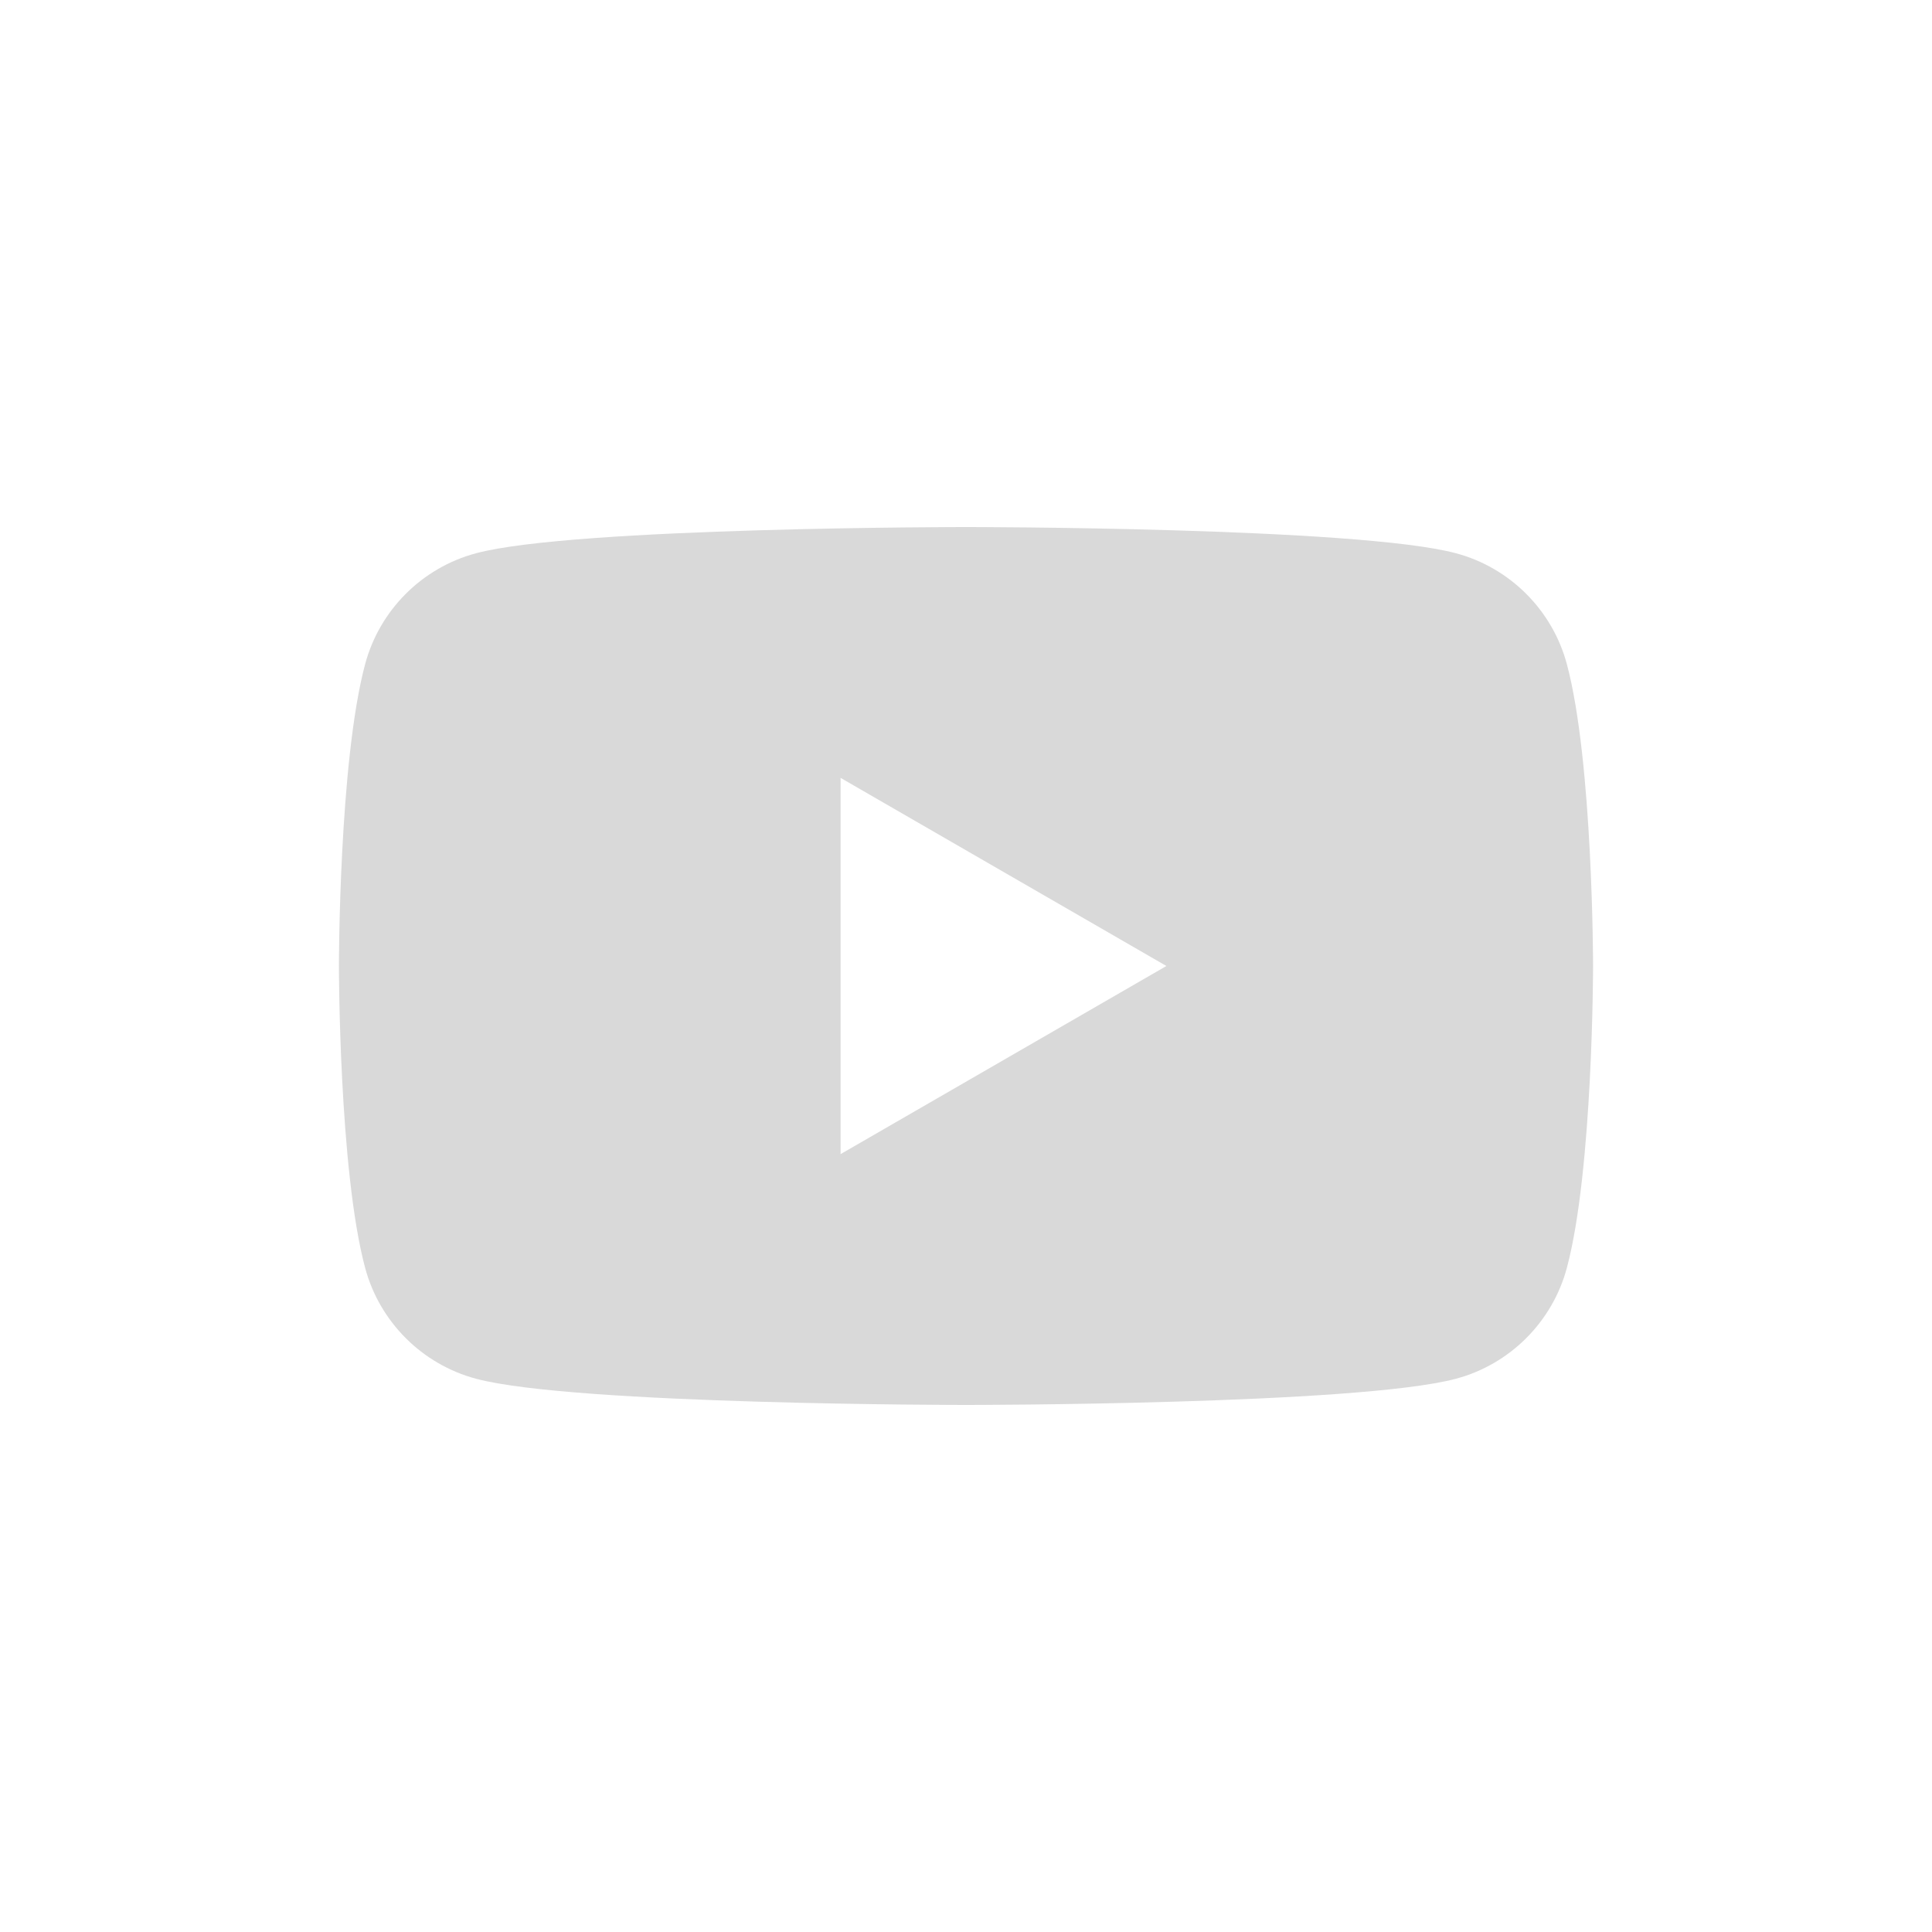
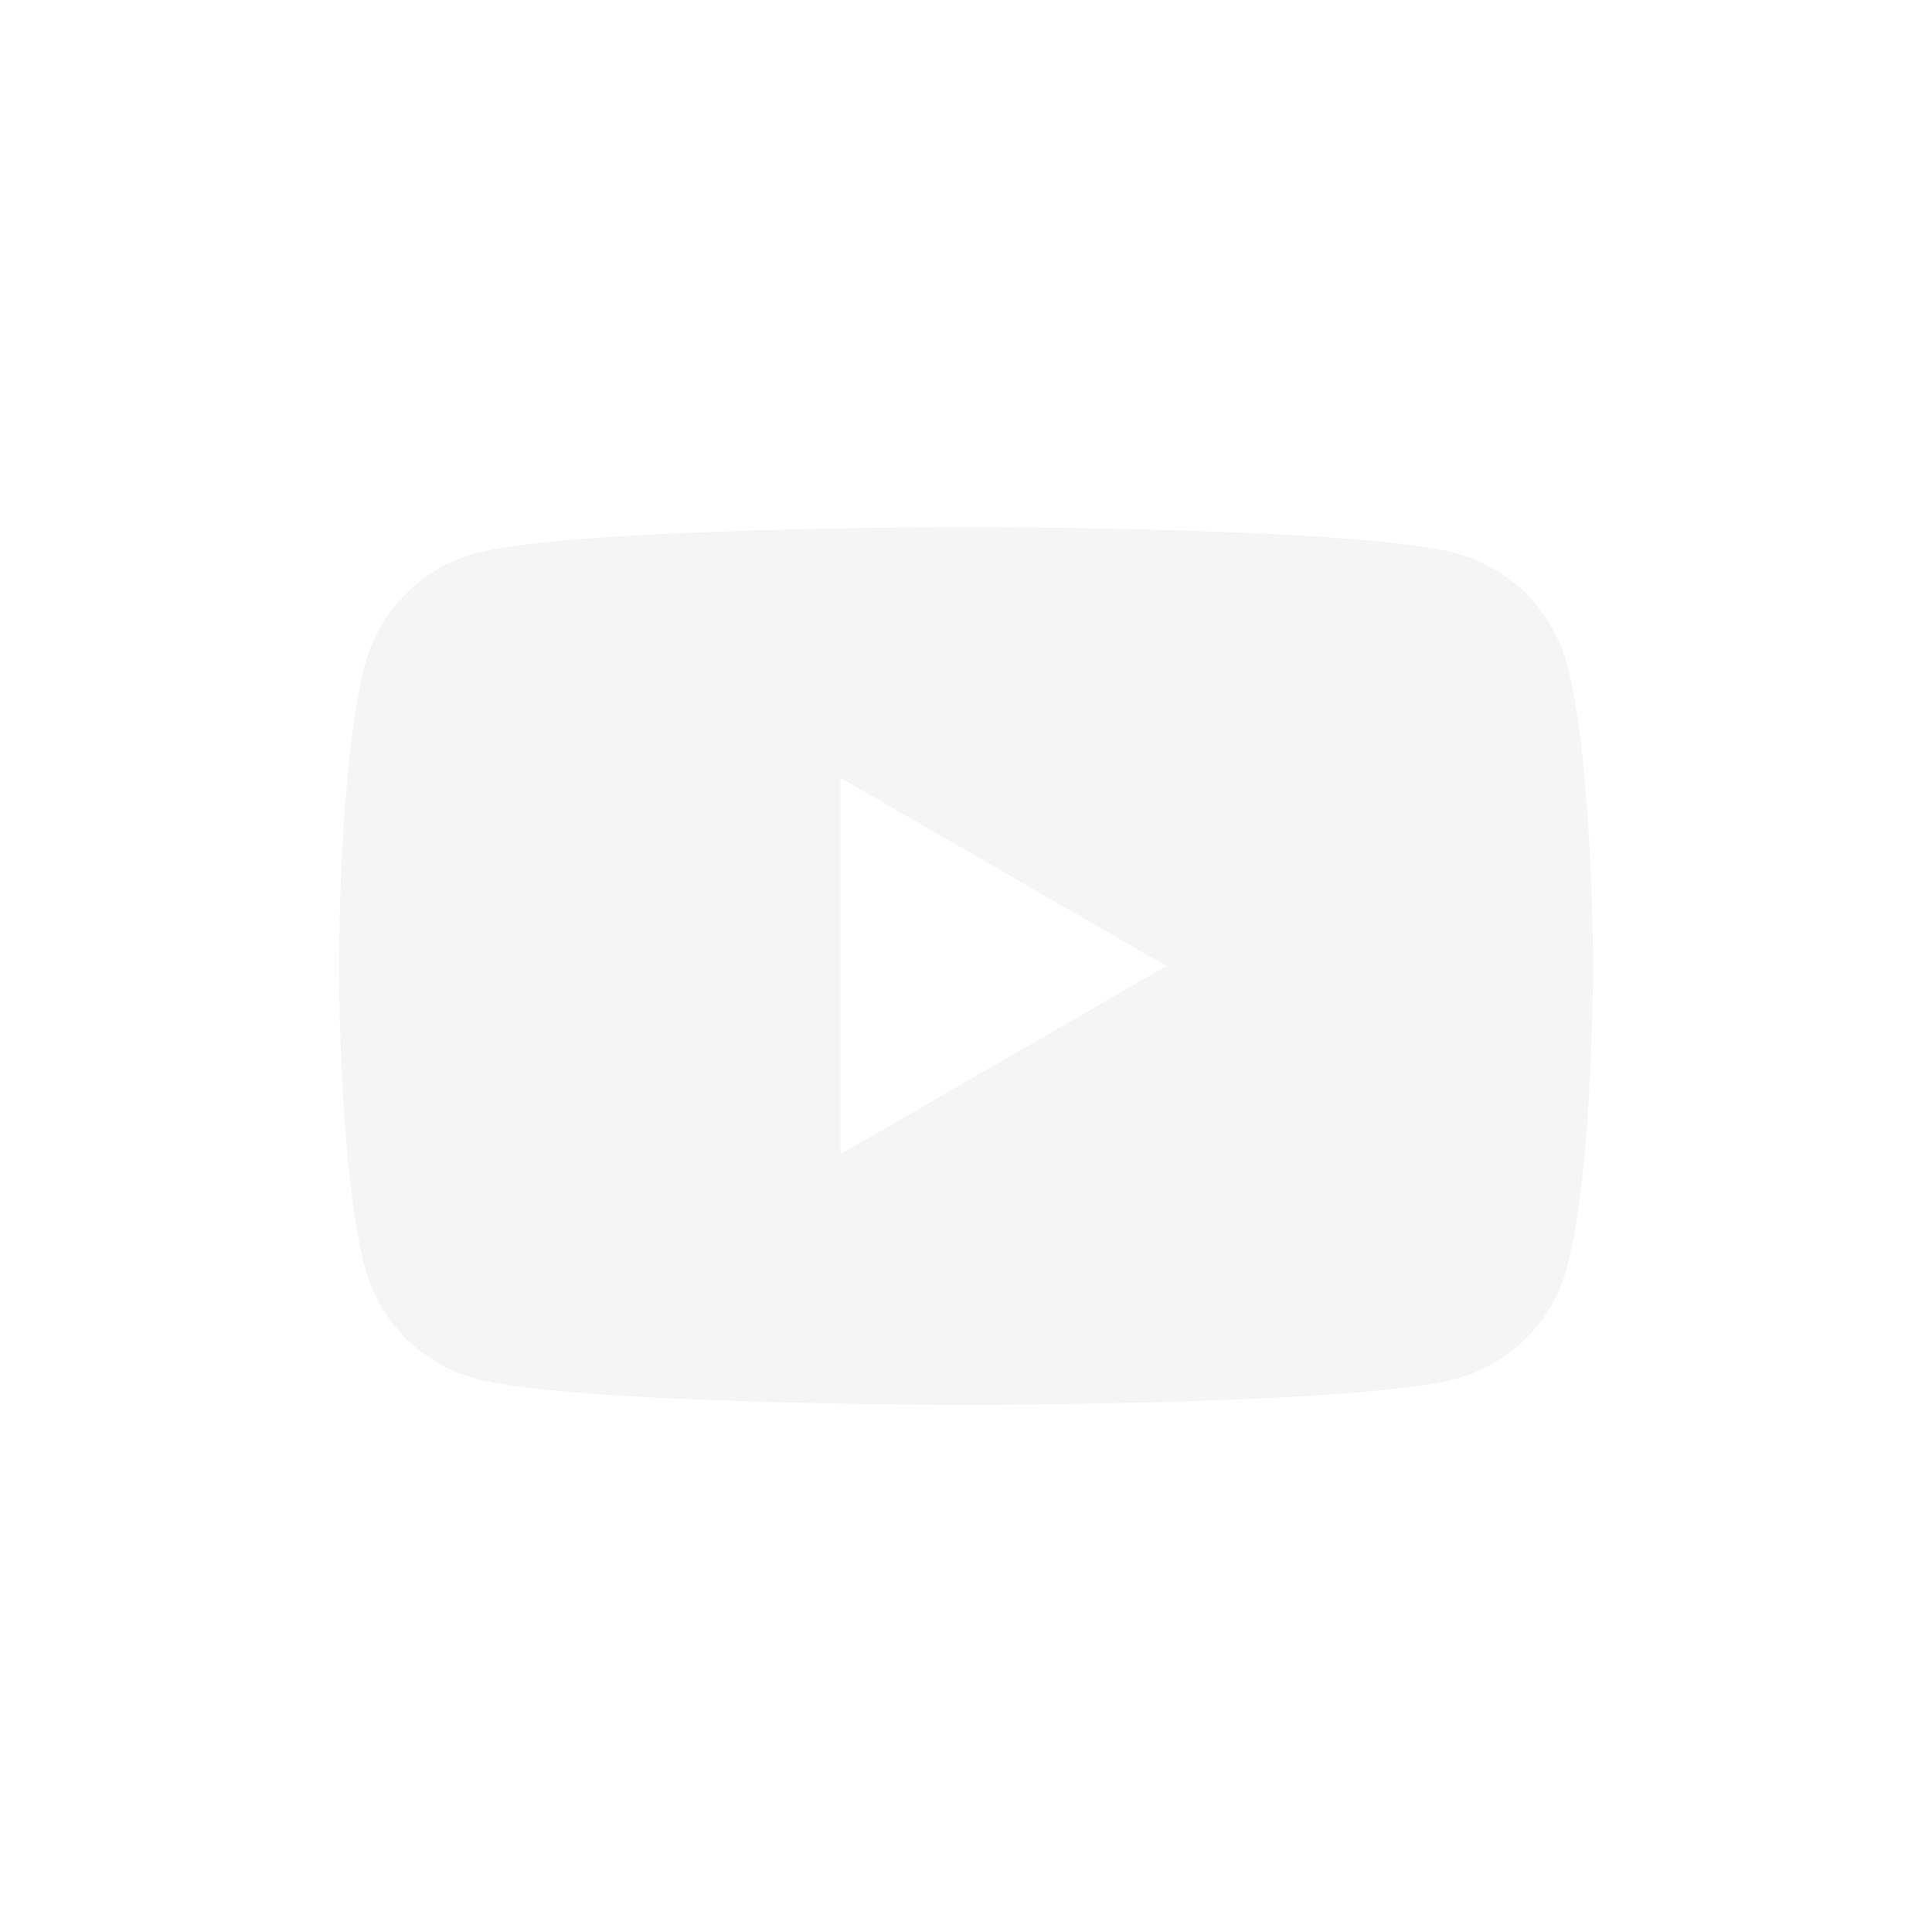
<svg xmlns="http://www.w3.org/2000/svg" width="100%" height="100%" viewBox="0 0 600 600" version="1.1" xml:space="preserve" style="fill-rule:evenodd;clip-rule:evenodd;stroke-linejoin:round;stroke-miterlimit:2;">
  <g transform="matrix(1,0,0,1,-4200,-700)">
    <g id="YouTube_Logo_Mono" transform="matrix(1,0,0,1,700,700)">
      <rect x="3500" y="0" width="600" height="600" style="fill:none;" />
      <g transform="matrix(3.20603,0,0,3.20603,3761.05,241.576)">
-         <path d="M0,36.446L0,0L31.562,18.223L0,36.446ZM70.353,-11.018C68.955,-16.244 64.839,-20.361 59.612,-21.758C50.138,-24.297 12.148,-24.297 12.148,-24.297C12.148,-24.297 -25.841,-24.297 -35.315,-21.758C-40.542,-20.361 -44.658,-16.244 -46.055,-11.018C-48.594,-1.544 -48.594,18.223 -48.594,18.223C-48.594,18.223 -48.594,37.99 -46.055,47.464C-44.658,52.69 -40.542,56.807 -35.315,58.204C-25.841,60.743 12.148,60.743 12.148,60.743C12.148,60.743 50.138,60.743 59.612,58.204C64.839,56.807 68.955,52.69 70.353,47.464C72.891,37.99 72.891,18.223 72.891,18.223C72.891,18.223 72.891,-1.544 70.353,-11.018" style="fill:rgb(217,217,217);fill-rule:nonzero;" />
+         <path d="M0,36.446L0,0L31.562,18.223L0,36.446ZM70.353,-11.018C68.955,-16.244 64.839,-20.361 59.612,-21.758C50.138,-24.297 12.148,-24.297 12.148,-24.297C12.148,-24.297 -25.841,-24.297 -35.315,-21.758C-40.542,-20.361 -44.658,-16.244 -46.055,-11.018C-48.594,-1.544 -48.594,18.223 -48.594,18.223C-48.594,18.223 -48.594,37.99 -46.055,47.464C-44.658,52.69 -40.542,56.807 -35.315,58.204C-25.841,60.743 12.148,60.743 12.148,60.743C12.148,60.743 50.138,60.743 59.612,58.204C64.839,56.807 68.955,52.69 70.353,47.464C72.891,37.99 72.891,18.223 72.891,18.223C72.891,18.223 72.891,-1.544 70.353,-11.018" style="fill:#f5f5f5;fill-rule:nonzero;" />
      </g>
    </g>
  </g>
</svg>
